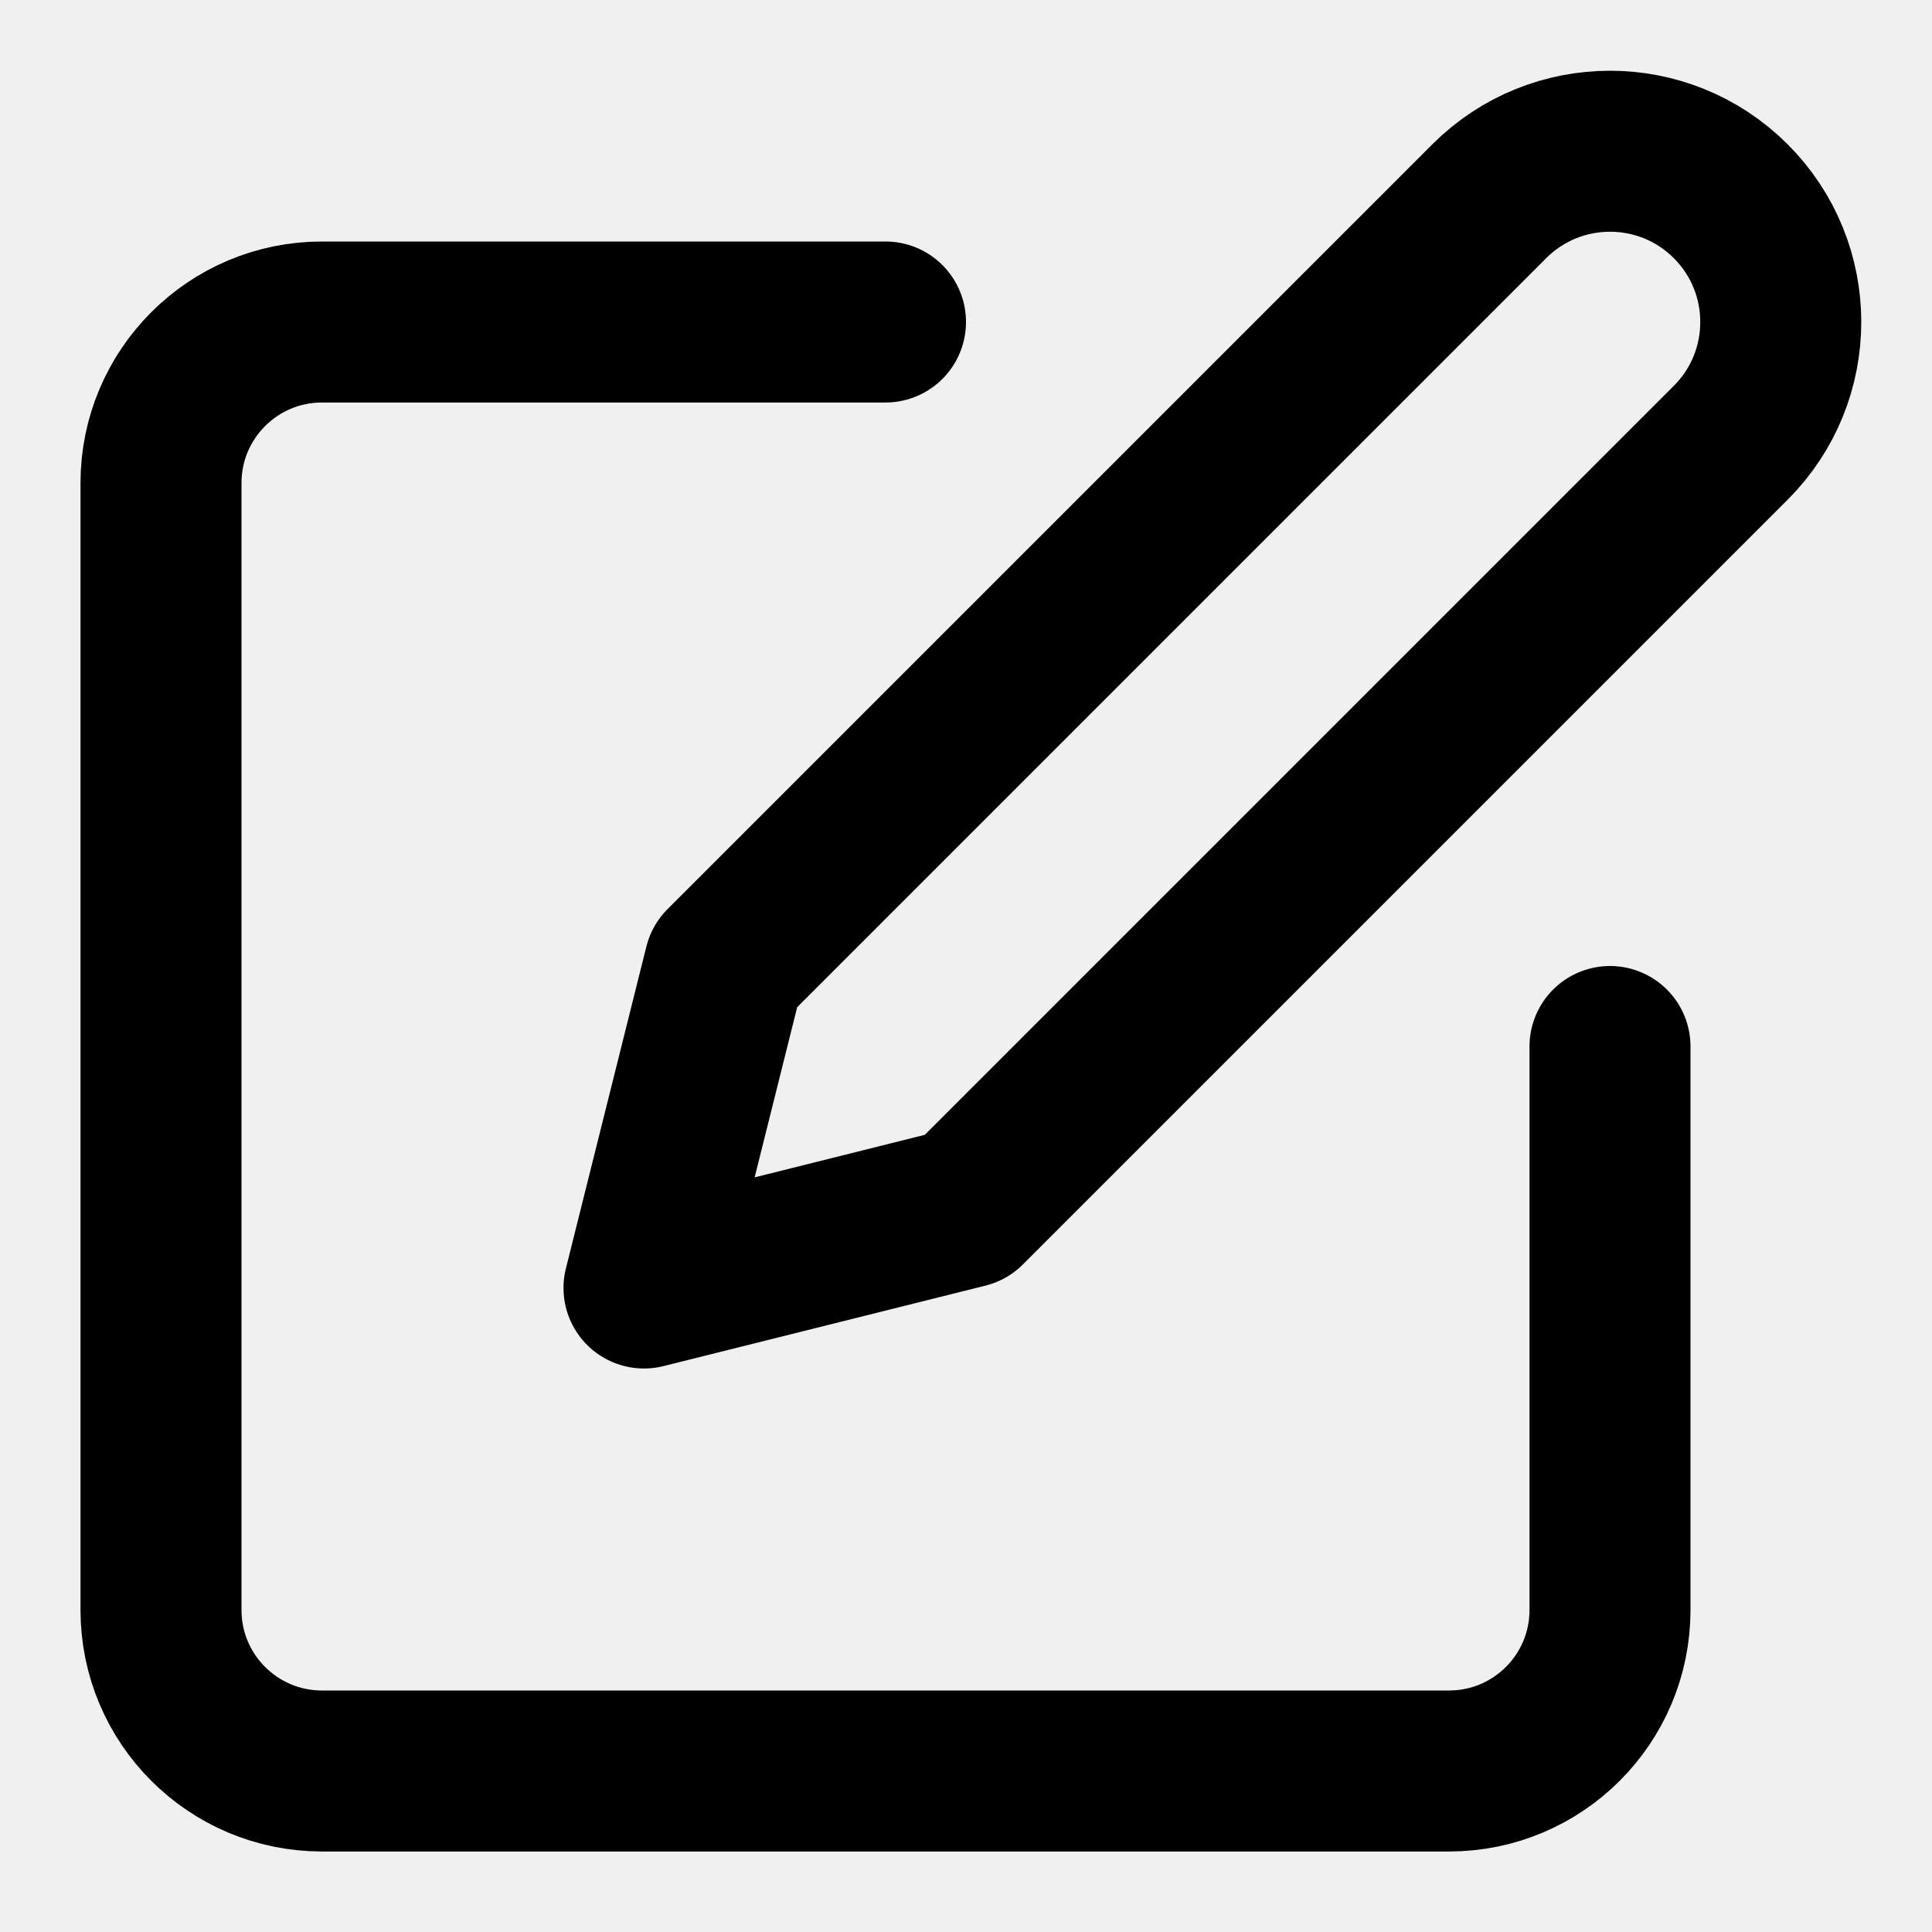
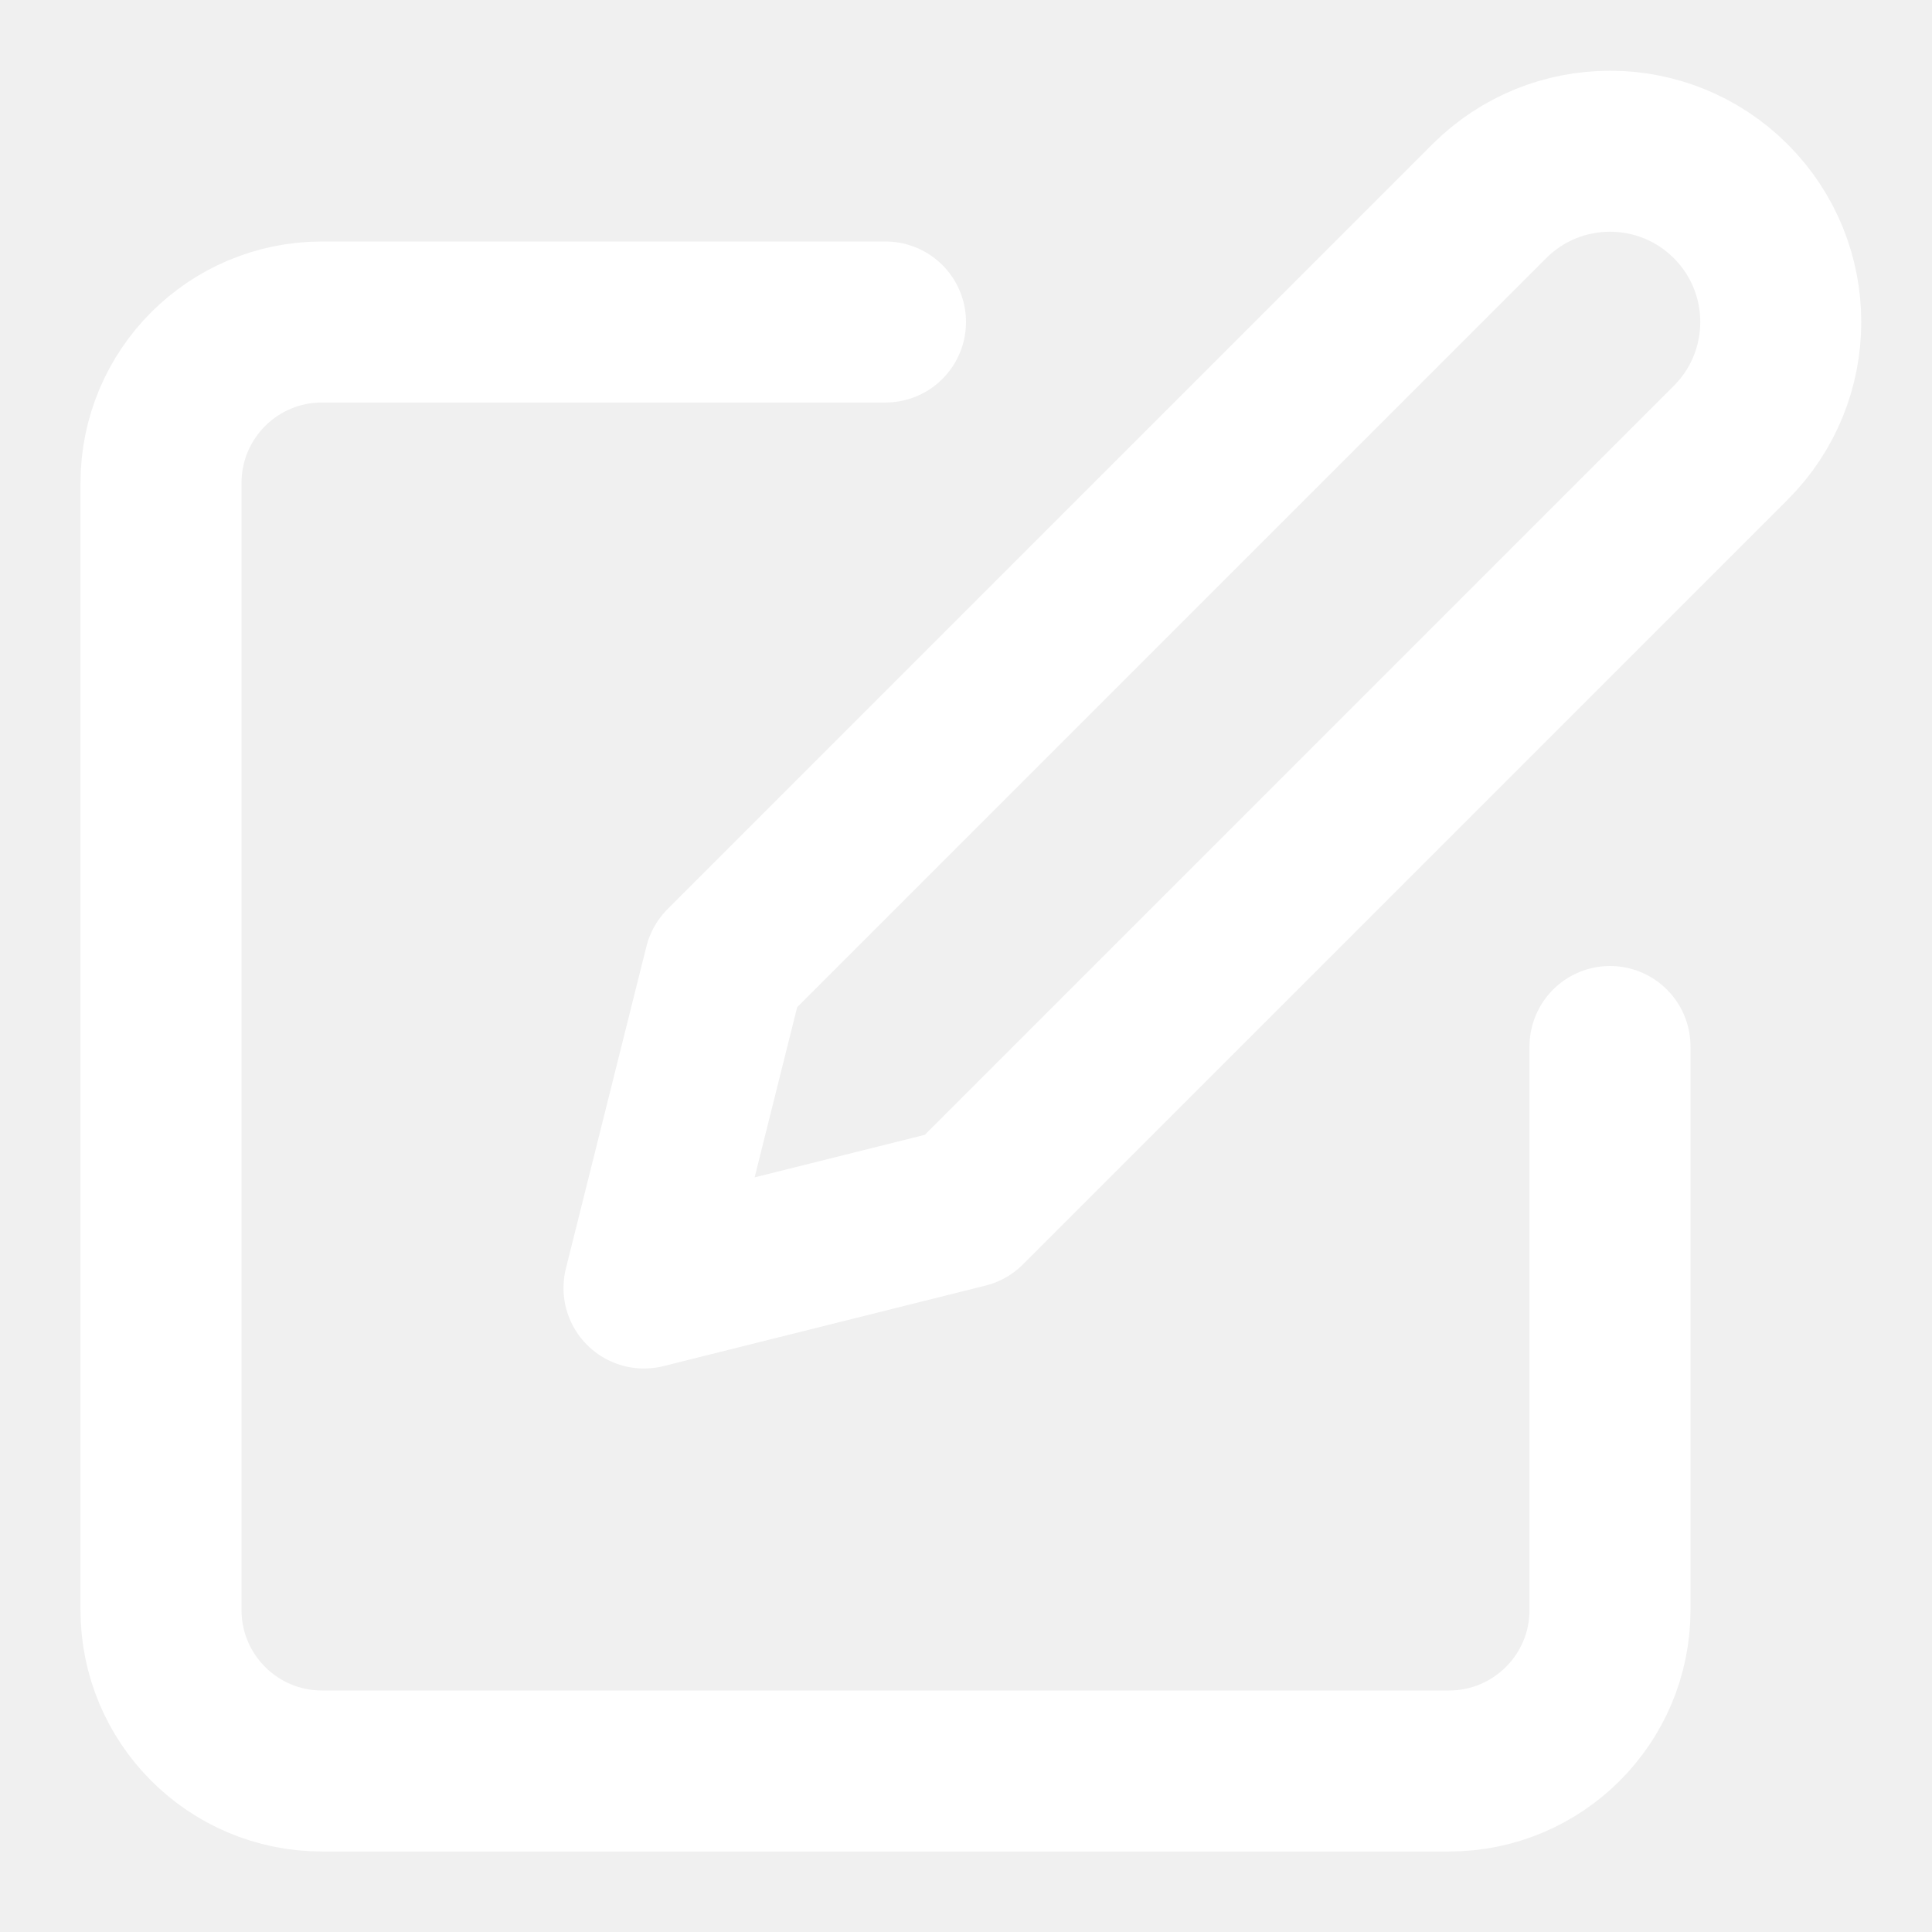
- <svg xmlns="http://www.w3.org/2000/svg" width="24" height="24" viewBox="0 0 24 24" fill="none" stroke="currentColor" stroke-width="2" stroke-linecap="round" stroke-linejoin="round" class="feather feather-edit">
+ <svg xmlns="http://www.w3.org/2000/svg" width="24" height="24" viewBox="0 0 24 24" fill="none" stroke="white" stroke-width="2" stroke-linecap="round" stroke-linejoin="round" class="feather feather-edit">
  <path d="M11 4H4a2 2 0 0 0-2 2v14a2 2 0 0 0 2 2h14a2 2 0 0 0 2-2v-7" />
  <path d="M18.5 2.5a2.121 2.121 0 0 1 3 3L12 15l-4 1 1-4 9.5-9.5z" />
</svg>
